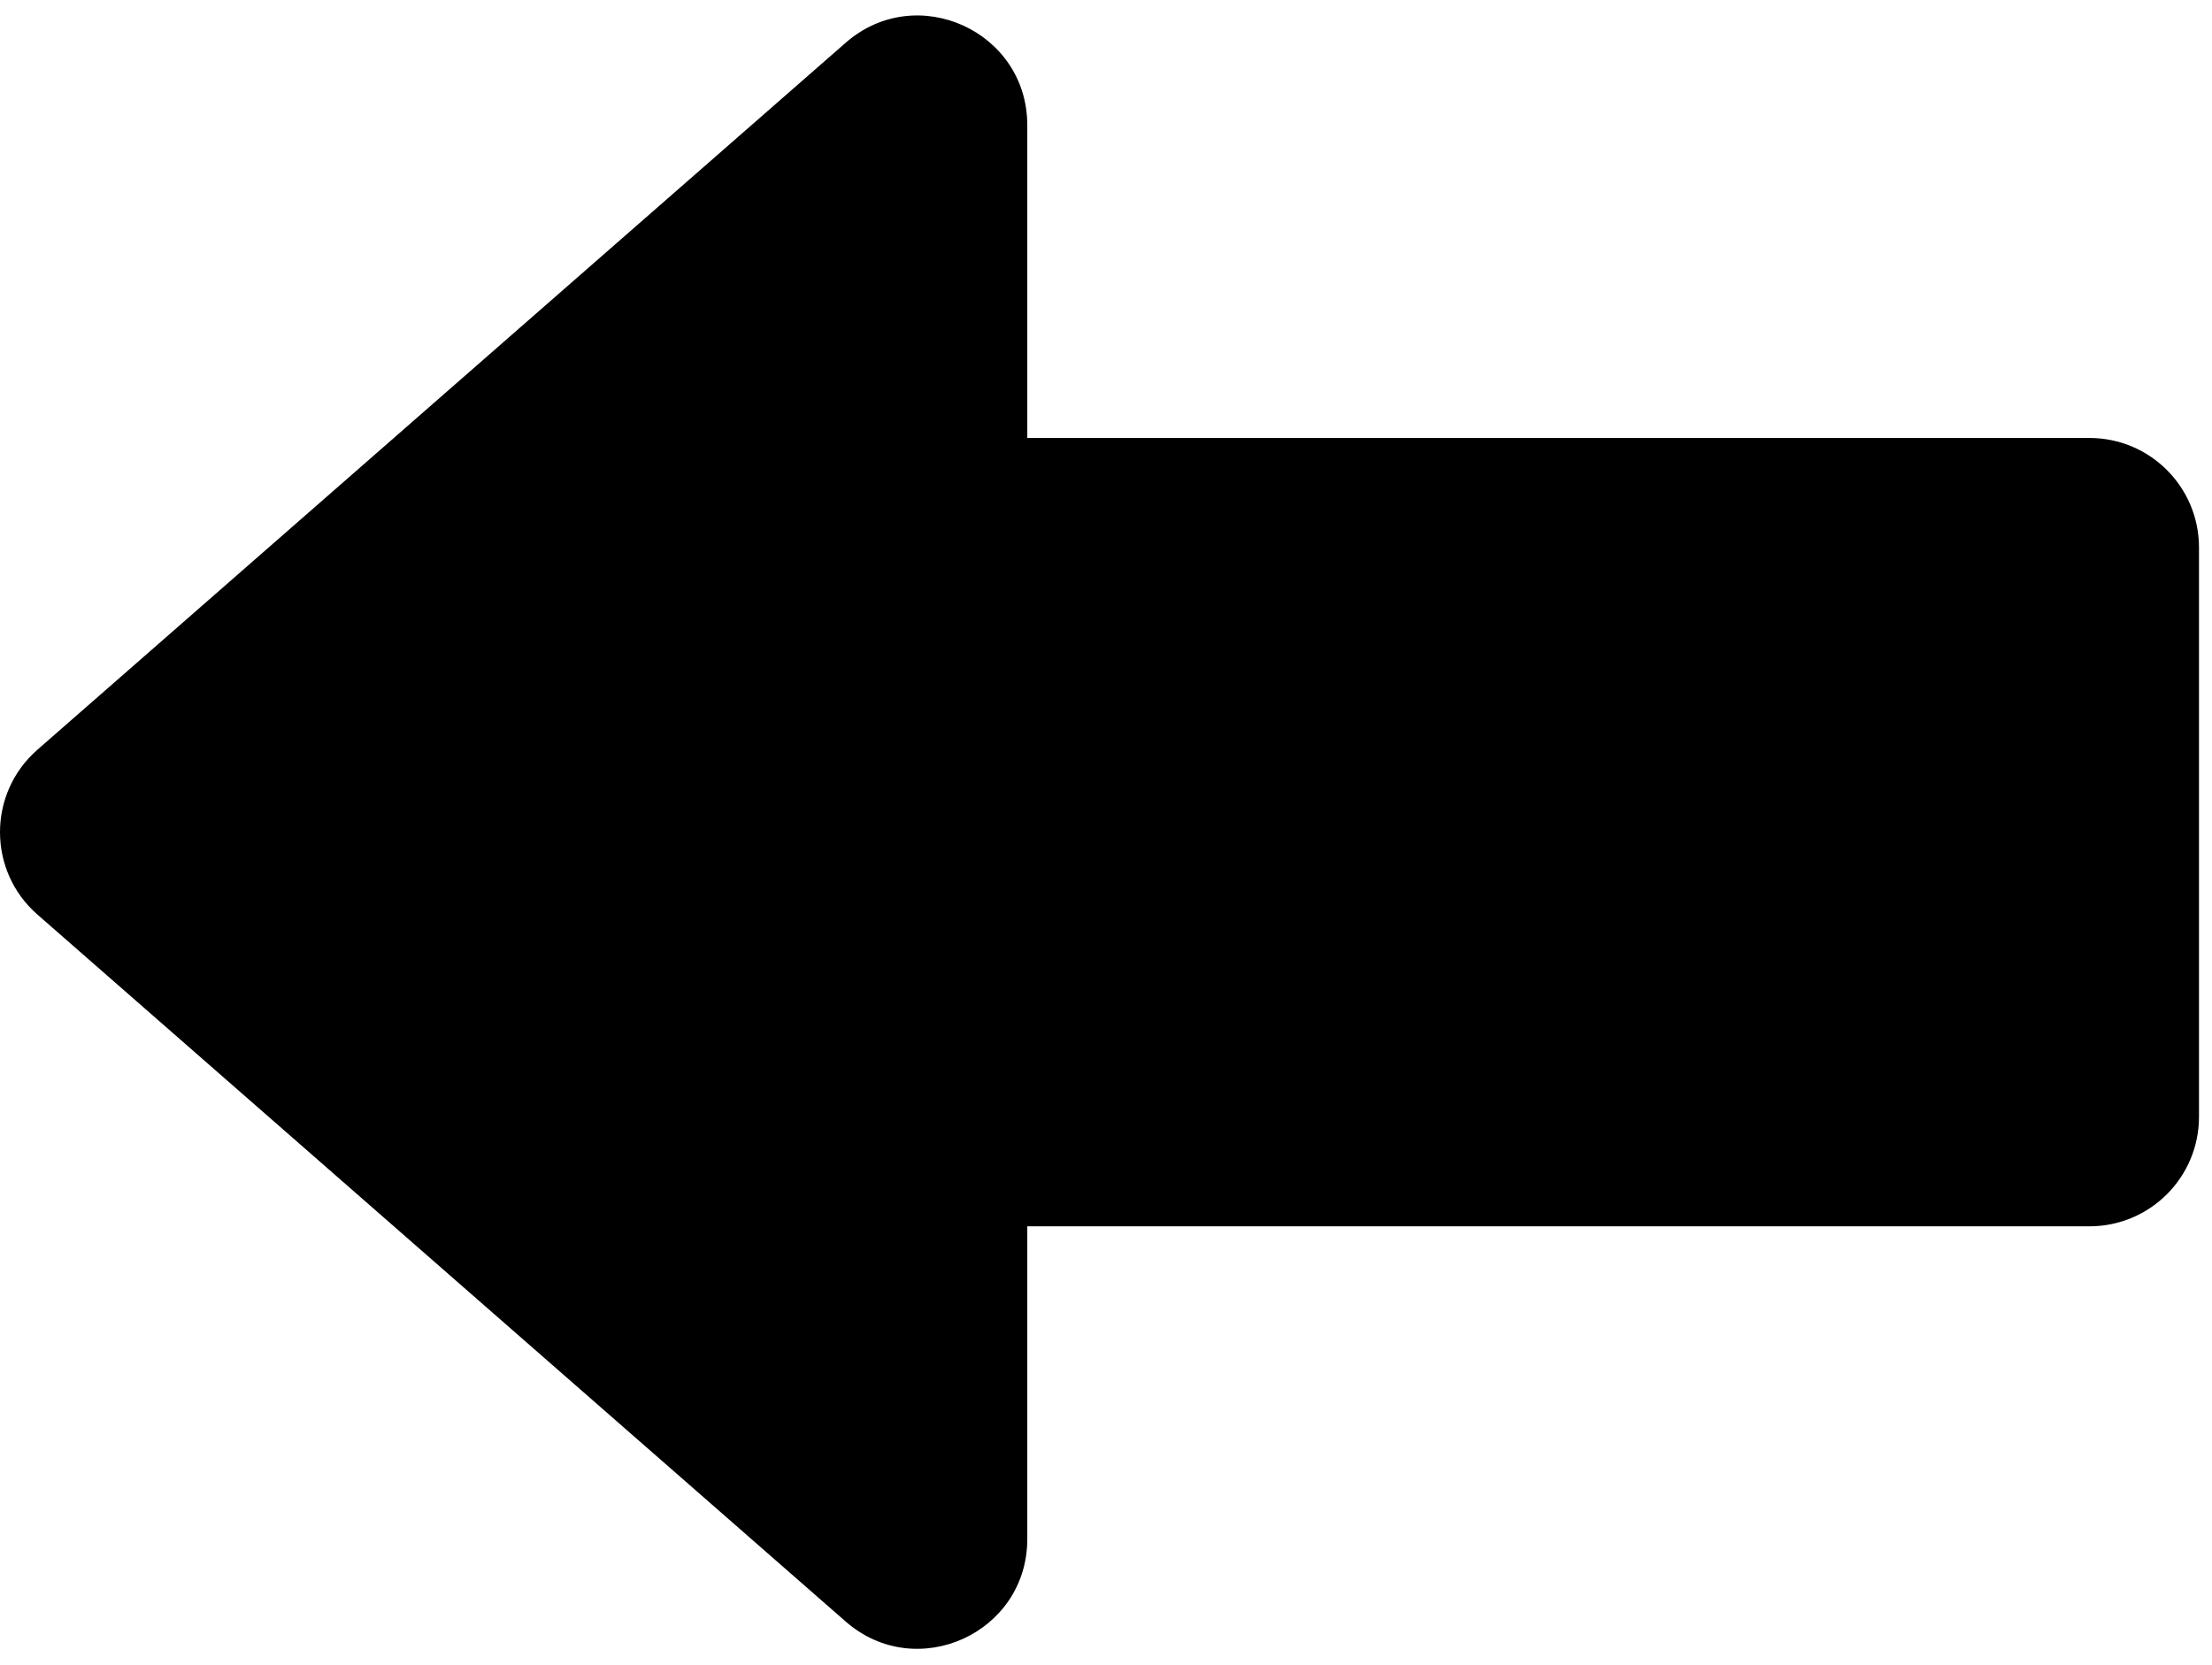
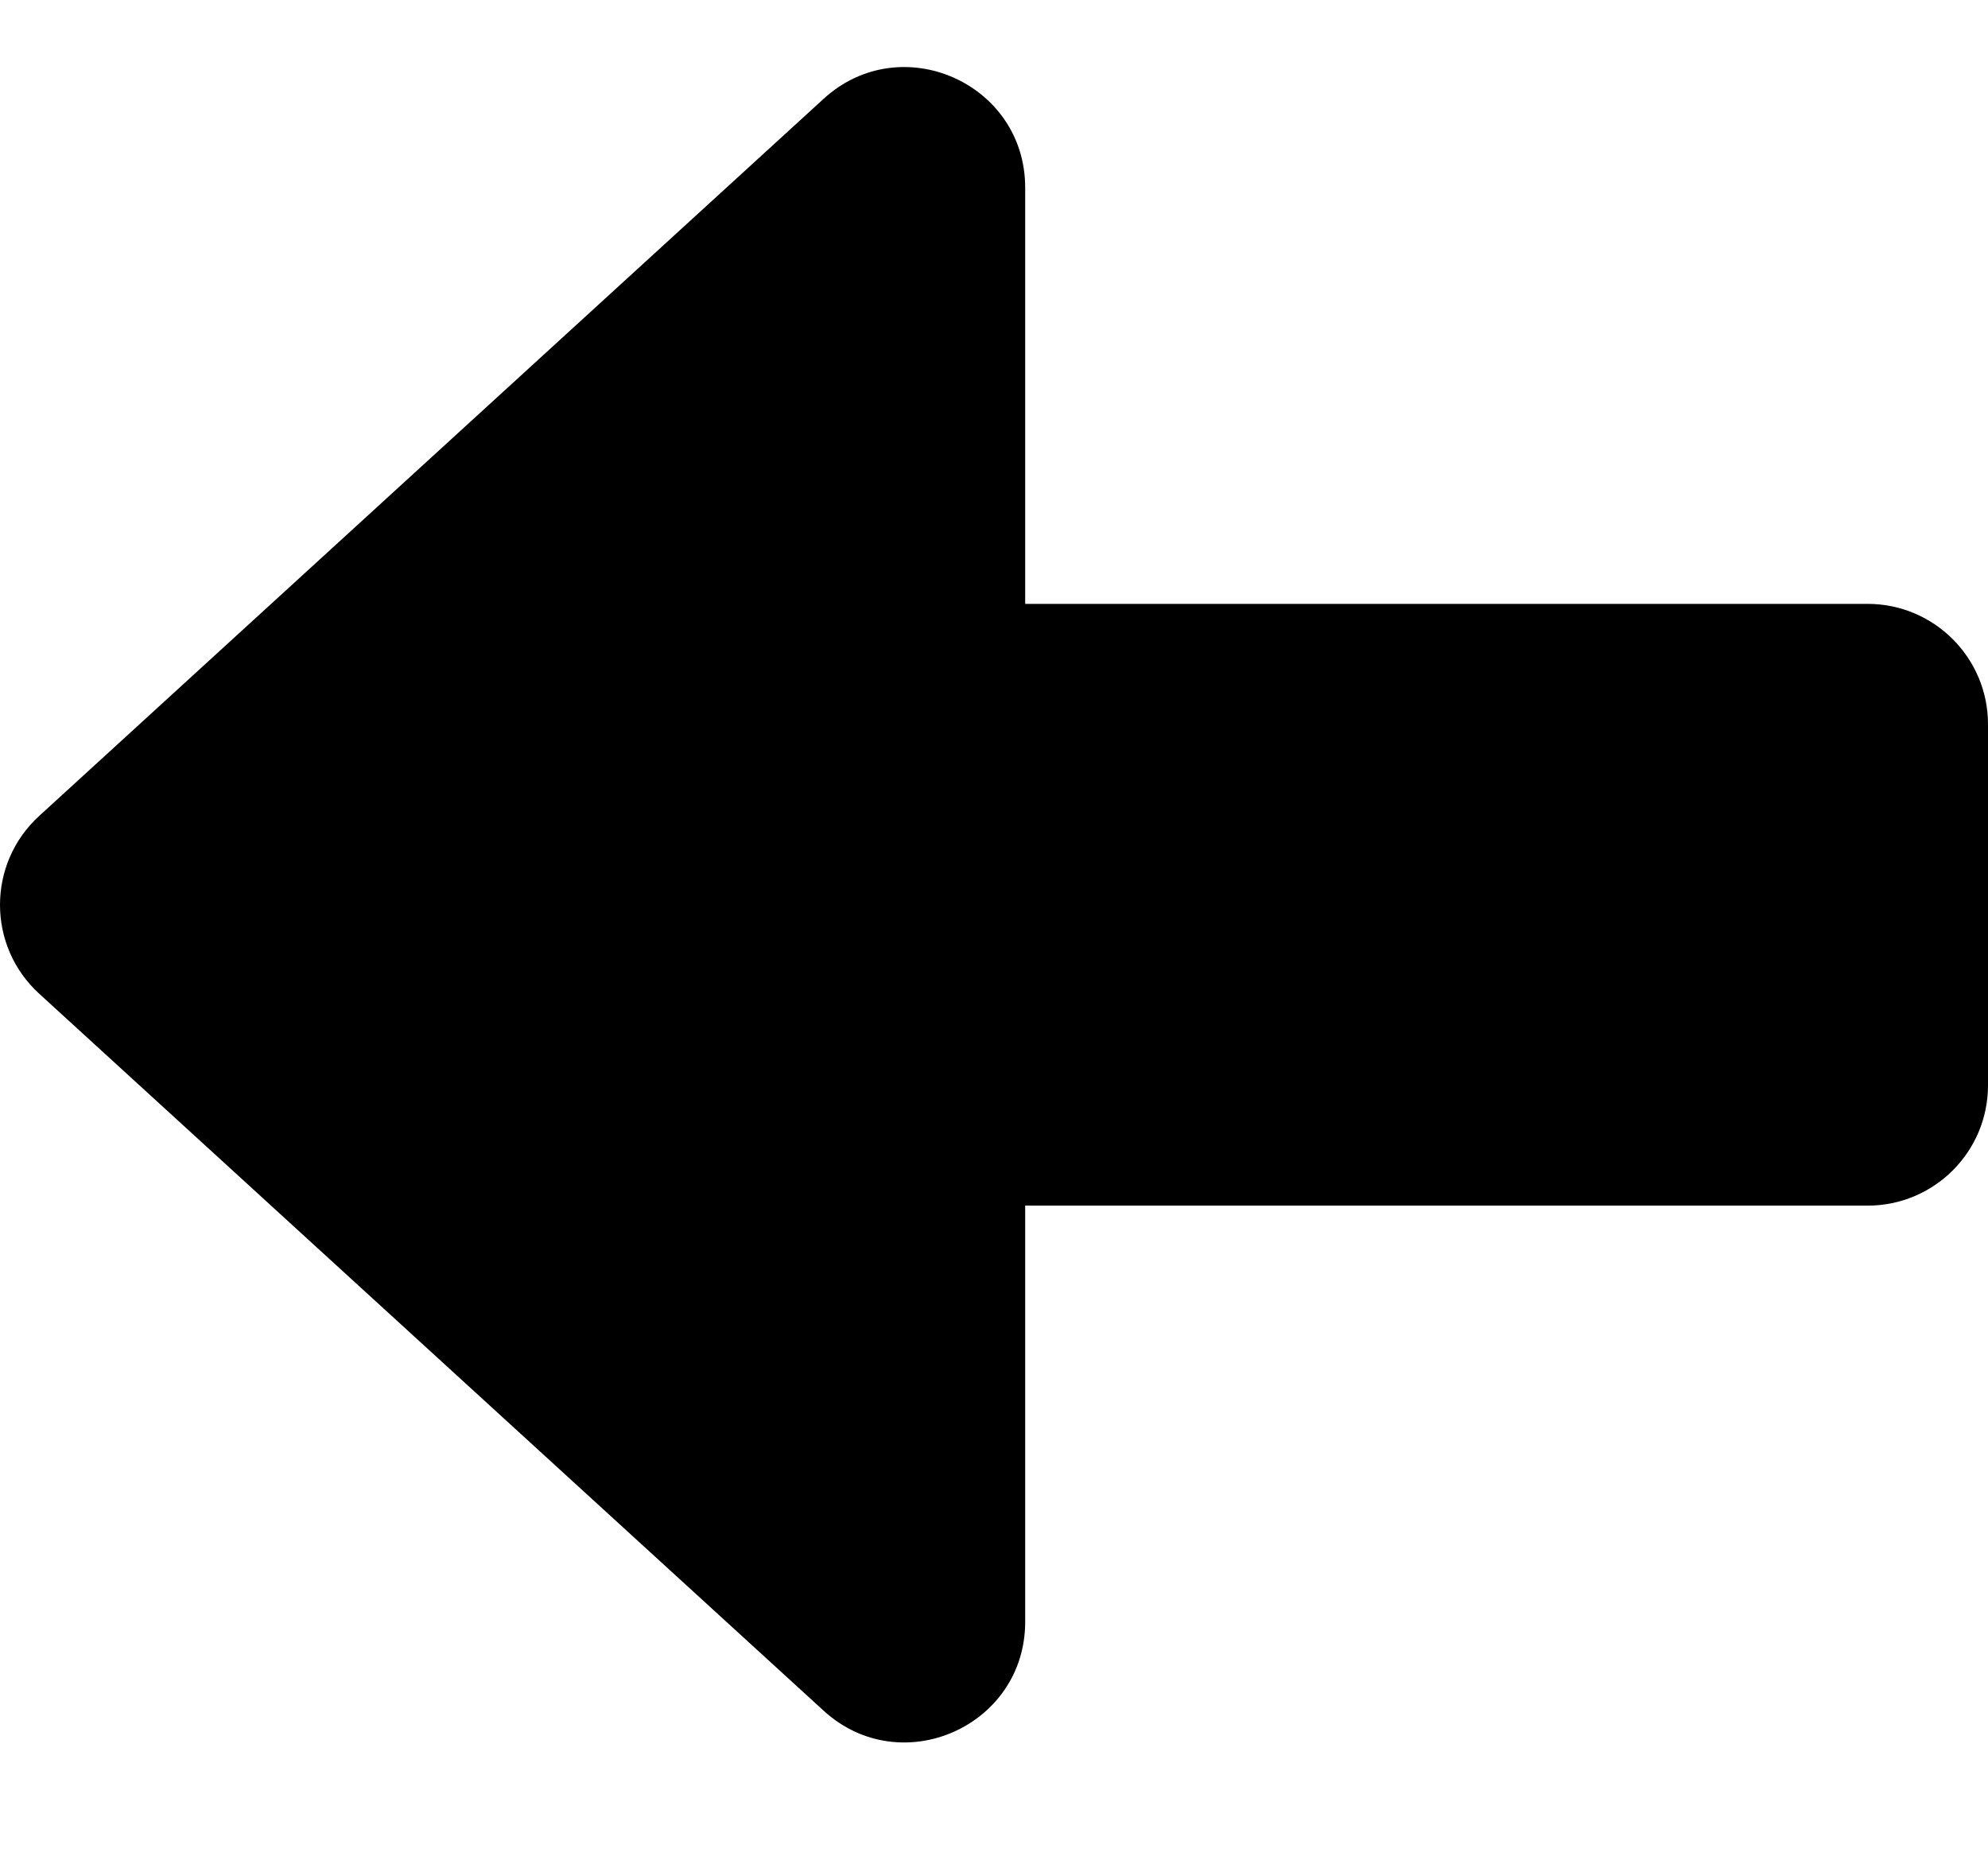
- <svg xmlns="http://www.w3.org/2000/svg" viewBox="0 0 101 76" fill="none">
-   <path d="M1.708 34.237C-0.569 36.229 -0.569 39.771 1.708 41.763L38.614 74.048C41.847 76.876 46.906 74.58 46.906 70.284L46.906 5.716C46.906 1.42 41.847 -0.876 38.614 1.952L1.708 34.237Z" fill="#000000" />
-   <path d="M100.406 25C100.406 22.238 98.167 20 95.406 20H39.406C36.645 20 34.406 22.238 34.406 25V51C34.406 53.761 36.645 56 39.406 56H95.406C98.167 56 100.406 53.761 100.406 51V25Z" fill="#000000" />
+ <svg xmlns="http://www.w3.org/2000/svg" viewBox="0 0 16 15" fill="none">
+   <path d="M16 5.829C16 5.294 15.566 4.86 15.031 4.86H8.251C7.716 4.86 7.282 5.294 7.282 5.829V8.735C7.282 9.27 7.716 9.703 8.251 9.703H15.031C15.566 9.703 16 9.27 16 8.735V5.829Z" fill="#000000" />
+   <path d="M0.315 6.567C-0.105 6.951 -0.105 7.613 0.315 7.997L6.629 13.768C7.25 14.336 8.251 13.895 8.251 13.053L8.251 1.51C8.251 0.668 7.25 0.227 6.629 0.795L0.315 6.567Z" fill="#000000" />
</svg>
